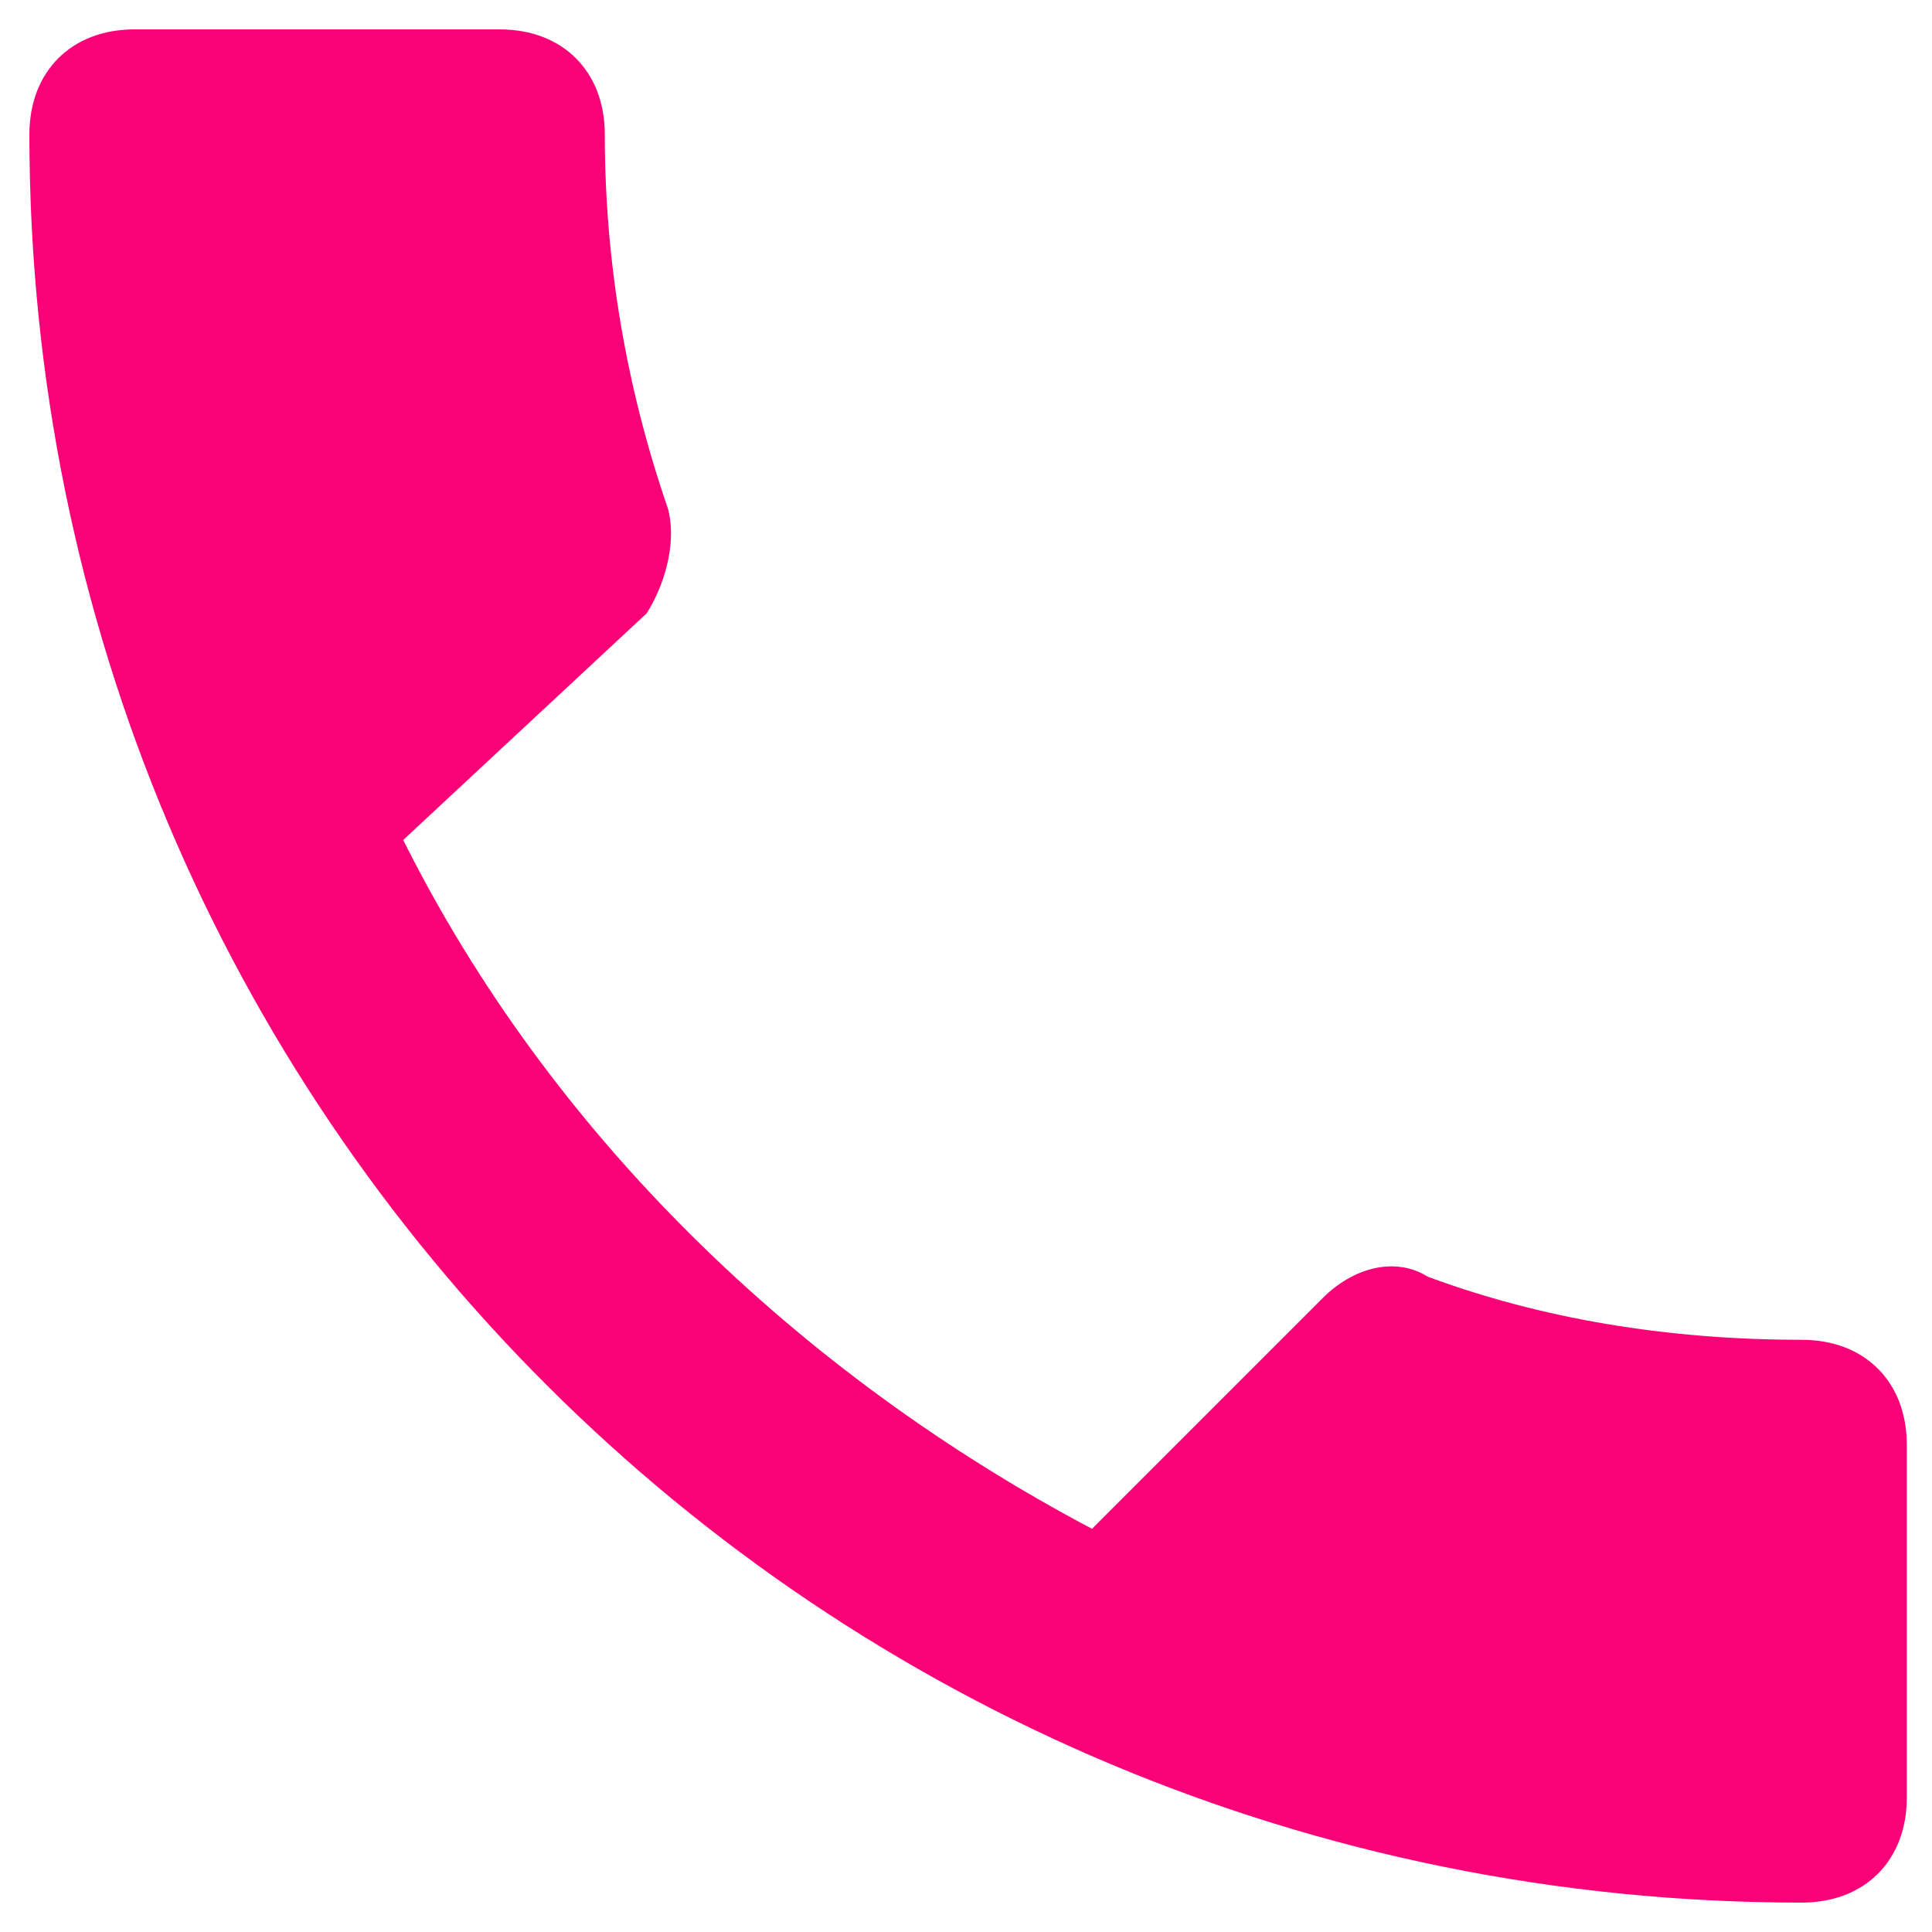
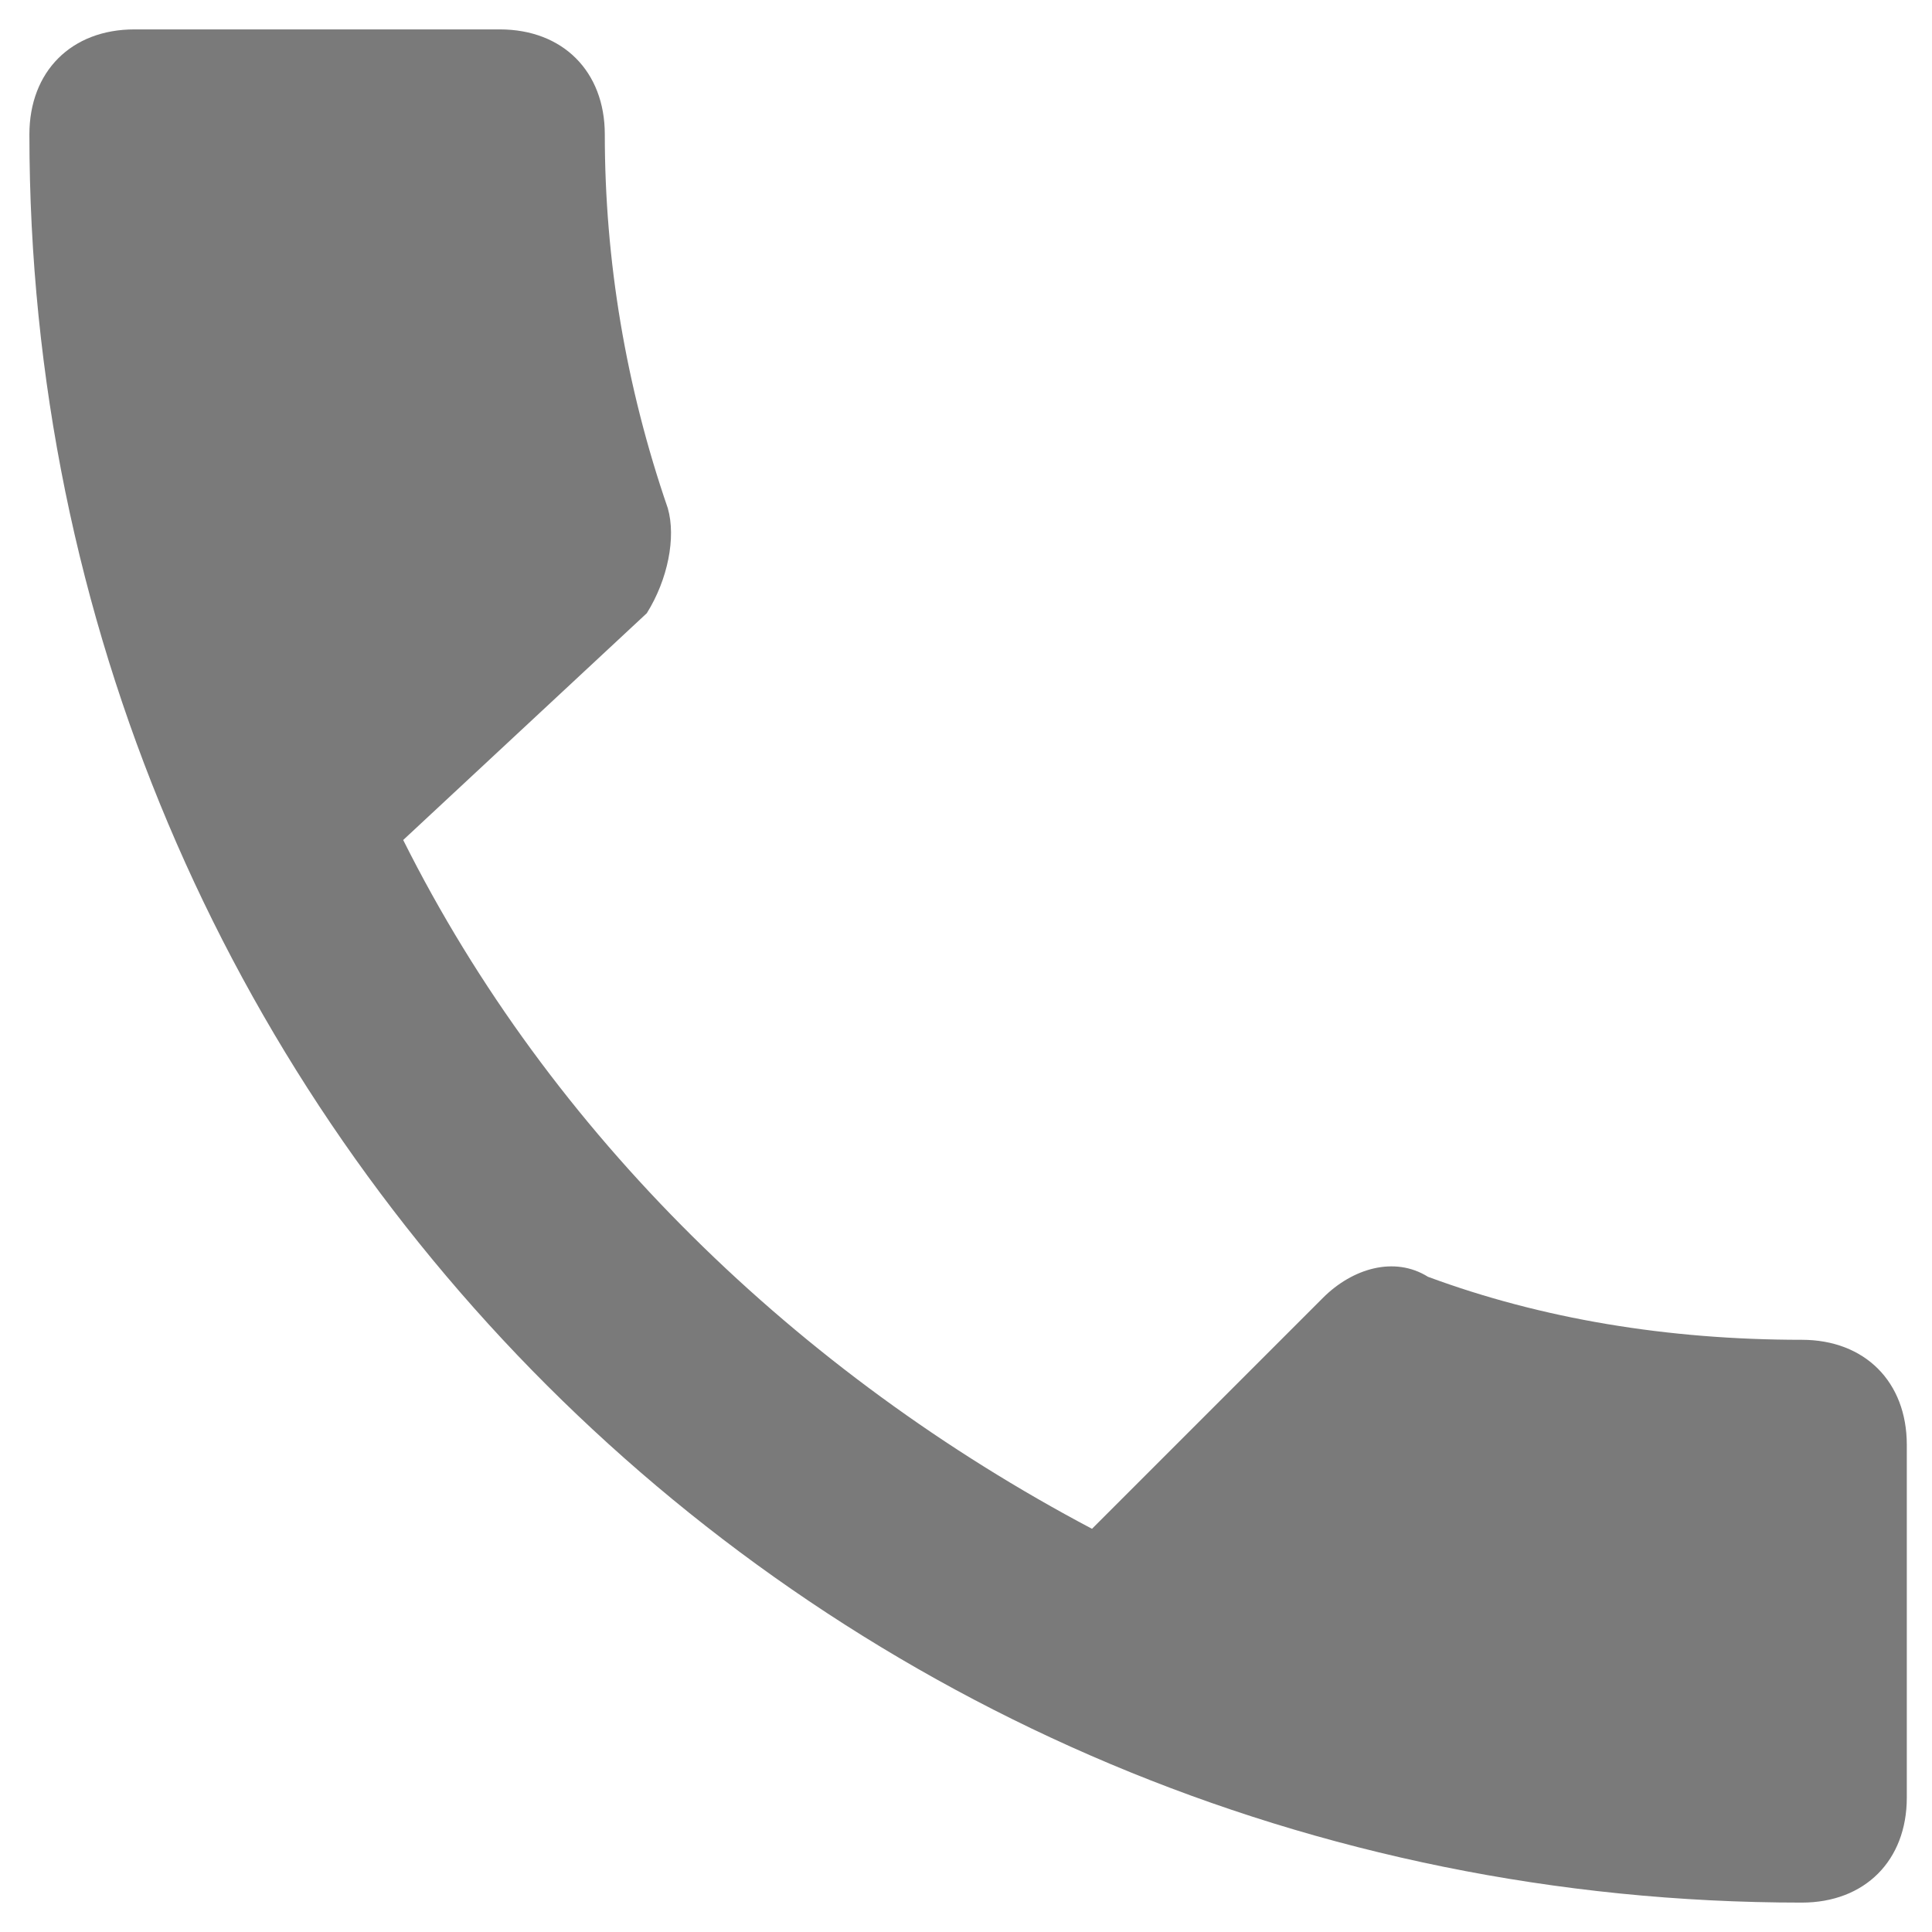
<svg xmlns="http://www.w3.org/2000/svg" class="icon" width="200px" height="200.00px" viewBox="0 0 1024 1024" version="1.1">
-   <path d="M213.704 445.217C291.617 601.043 422.957 727.93 578.783 810.296l122.435-122.435c15.583-15.583 37.843-22.261 55.652-11.13 60.104 22.261 126.887 33.391 198.122 33.391 33.391 0 55.652 22.261 55.652 55.652l0 186.991c0 33.391-22.261 55.652-55.652 55.652C434.087 1008.417 15.583 589.913 15.583 71.235c0-33.391 22.261-55.652 55.652-55.652l193.67 0c33.391 0 55.652 22.261 55.652 55.652 0 66.783 11.13 133.565 33.391 198.122 4.452 15.583 0 37.843-11.13 55.652L213.704 445.217z" fill="#fb0177" />
+   <path d="M213.704 445.217C291.617 601.043 422.957 727.93 578.783 810.296l122.435-122.435c15.583-15.583 37.843-22.261 55.652-11.13 60.104 22.261 126.887 33.391 198.122 33.391 33.391 0 55.652 22.261 55.652 55.652l0 186.991c0 33.391-22.261 55.652-55.652 55.652C434.087 1008.417 15.583 589.913 15.583 71.235c0-33.391 22.261-55.652 55.652-55.652l193.67 0c33.391 0 55.652 22.261 55.652 55.652 0 66.783 11.13 133.565 33.391 198.122 4.452 15.583 0 37.843-11.13 55.652L213.704 445.217z" fill="#7a7a7a" />
</svg>
